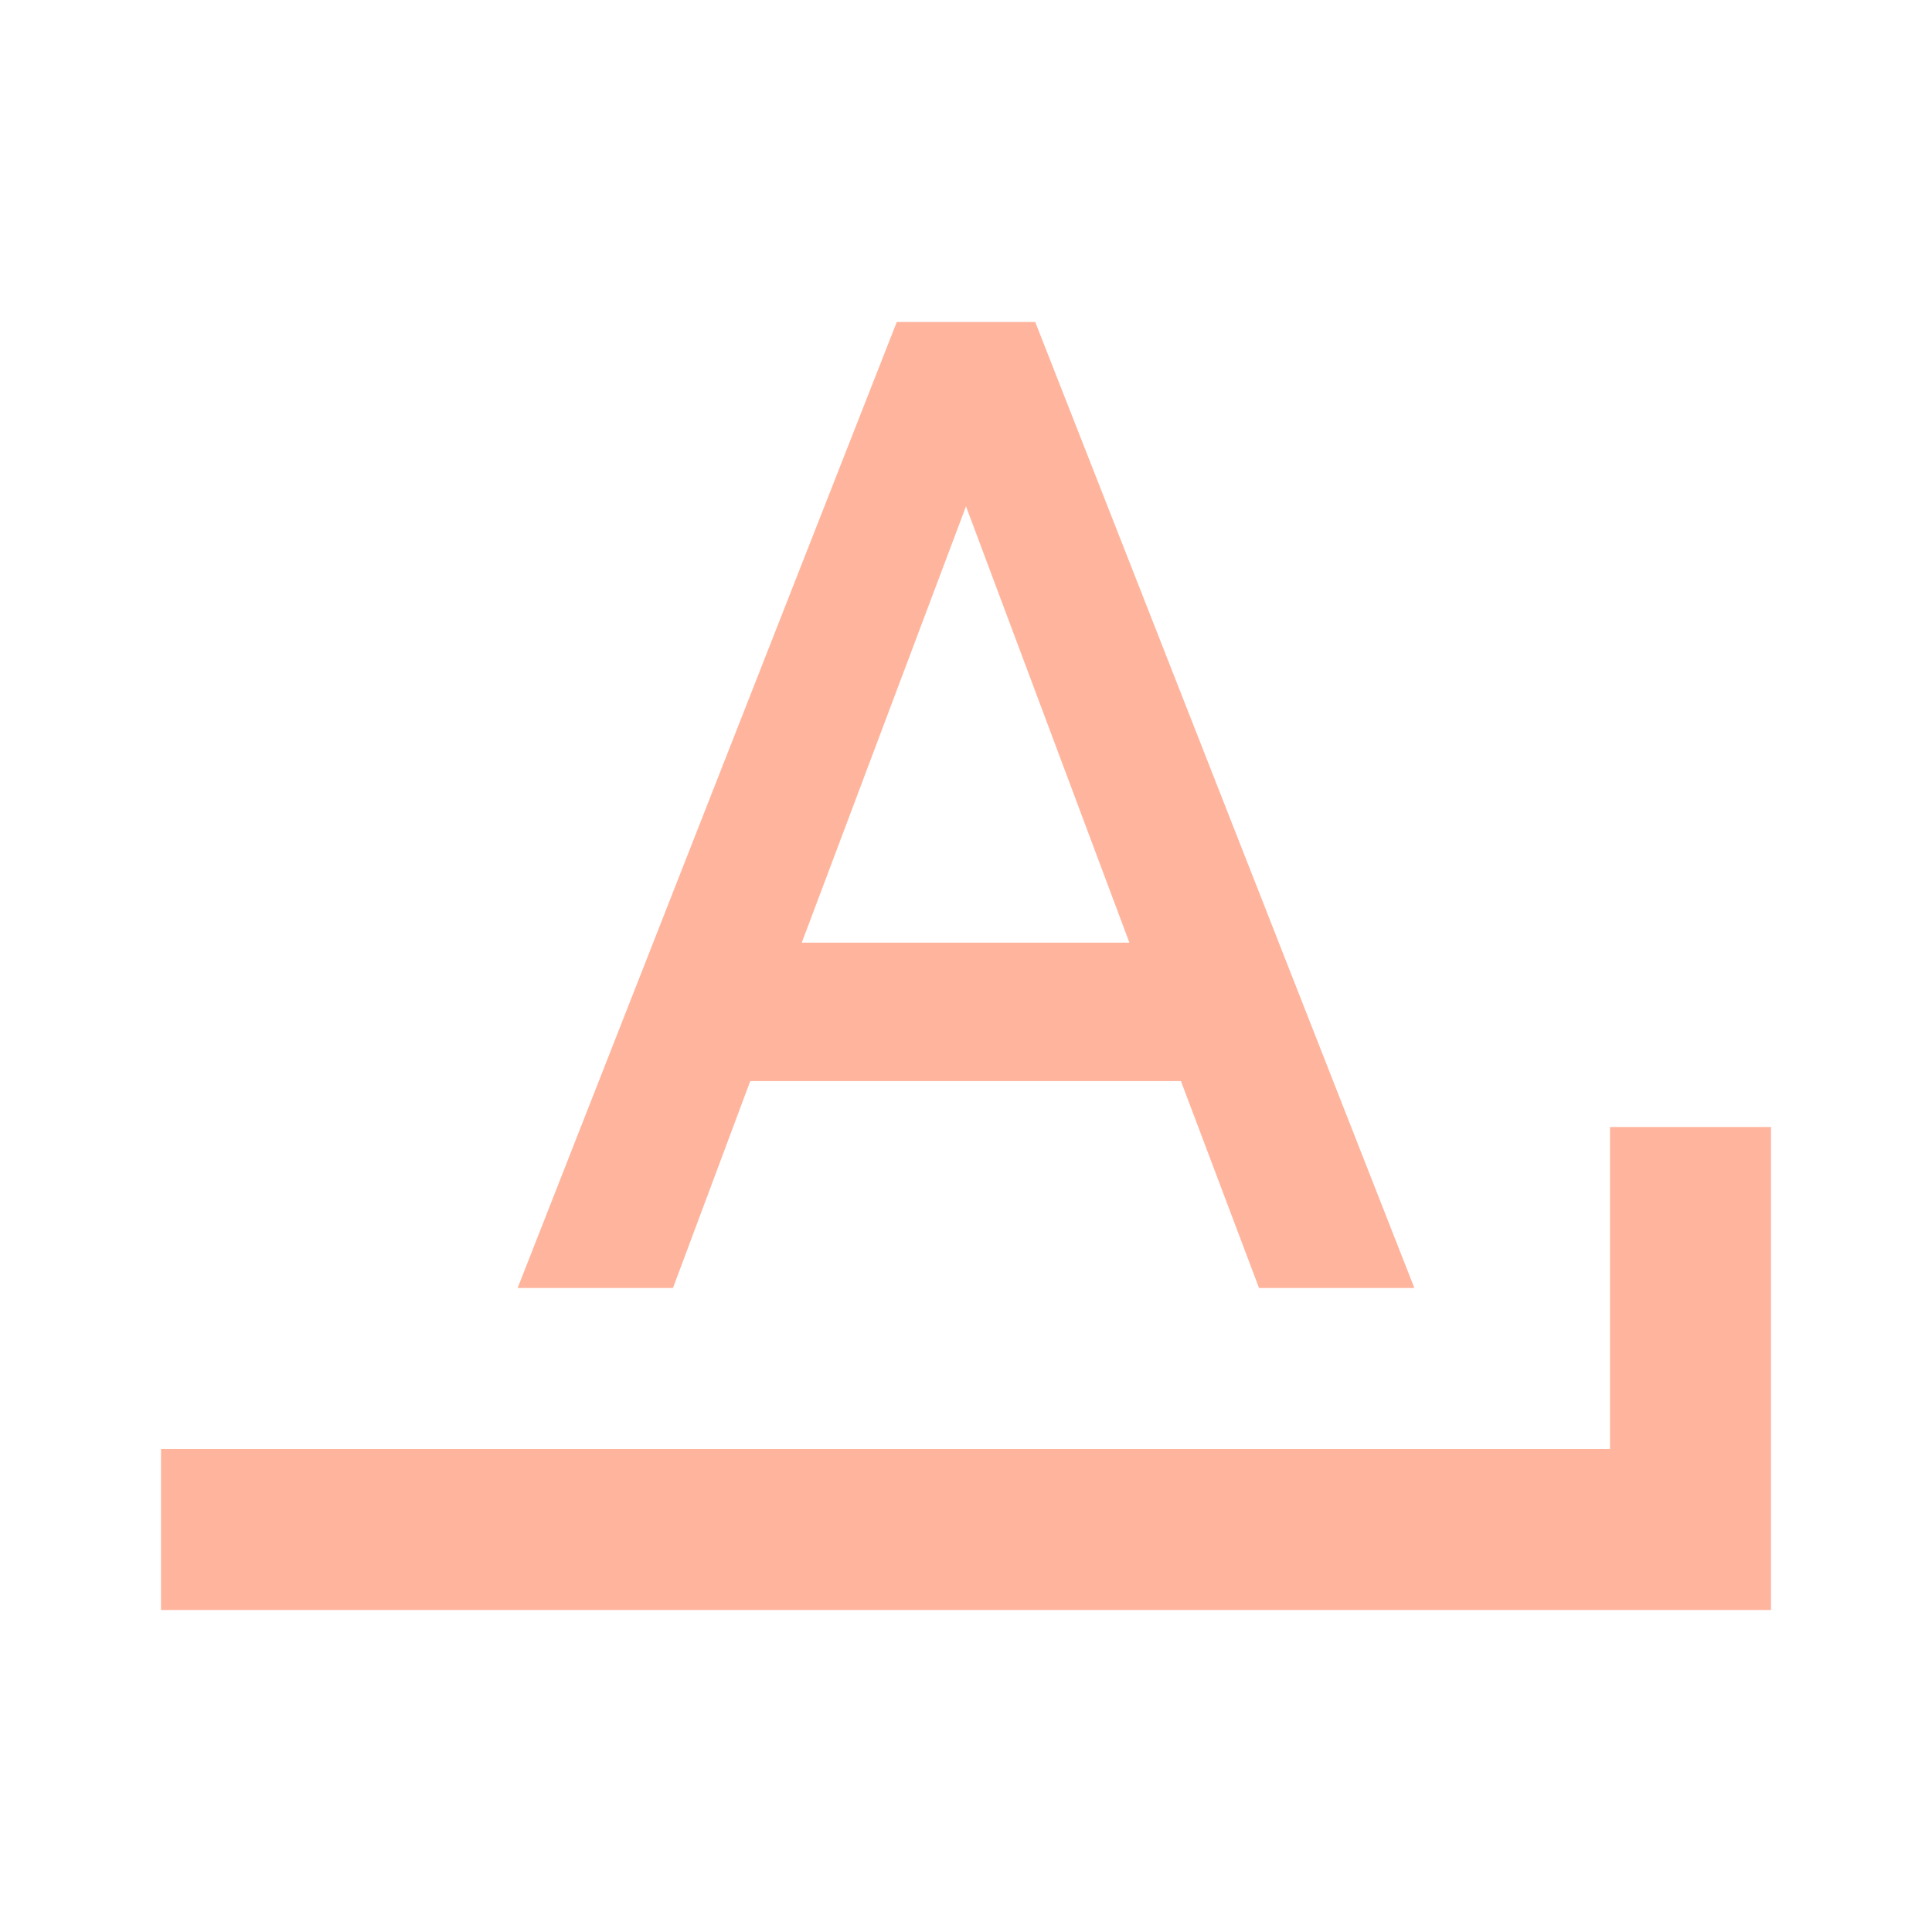
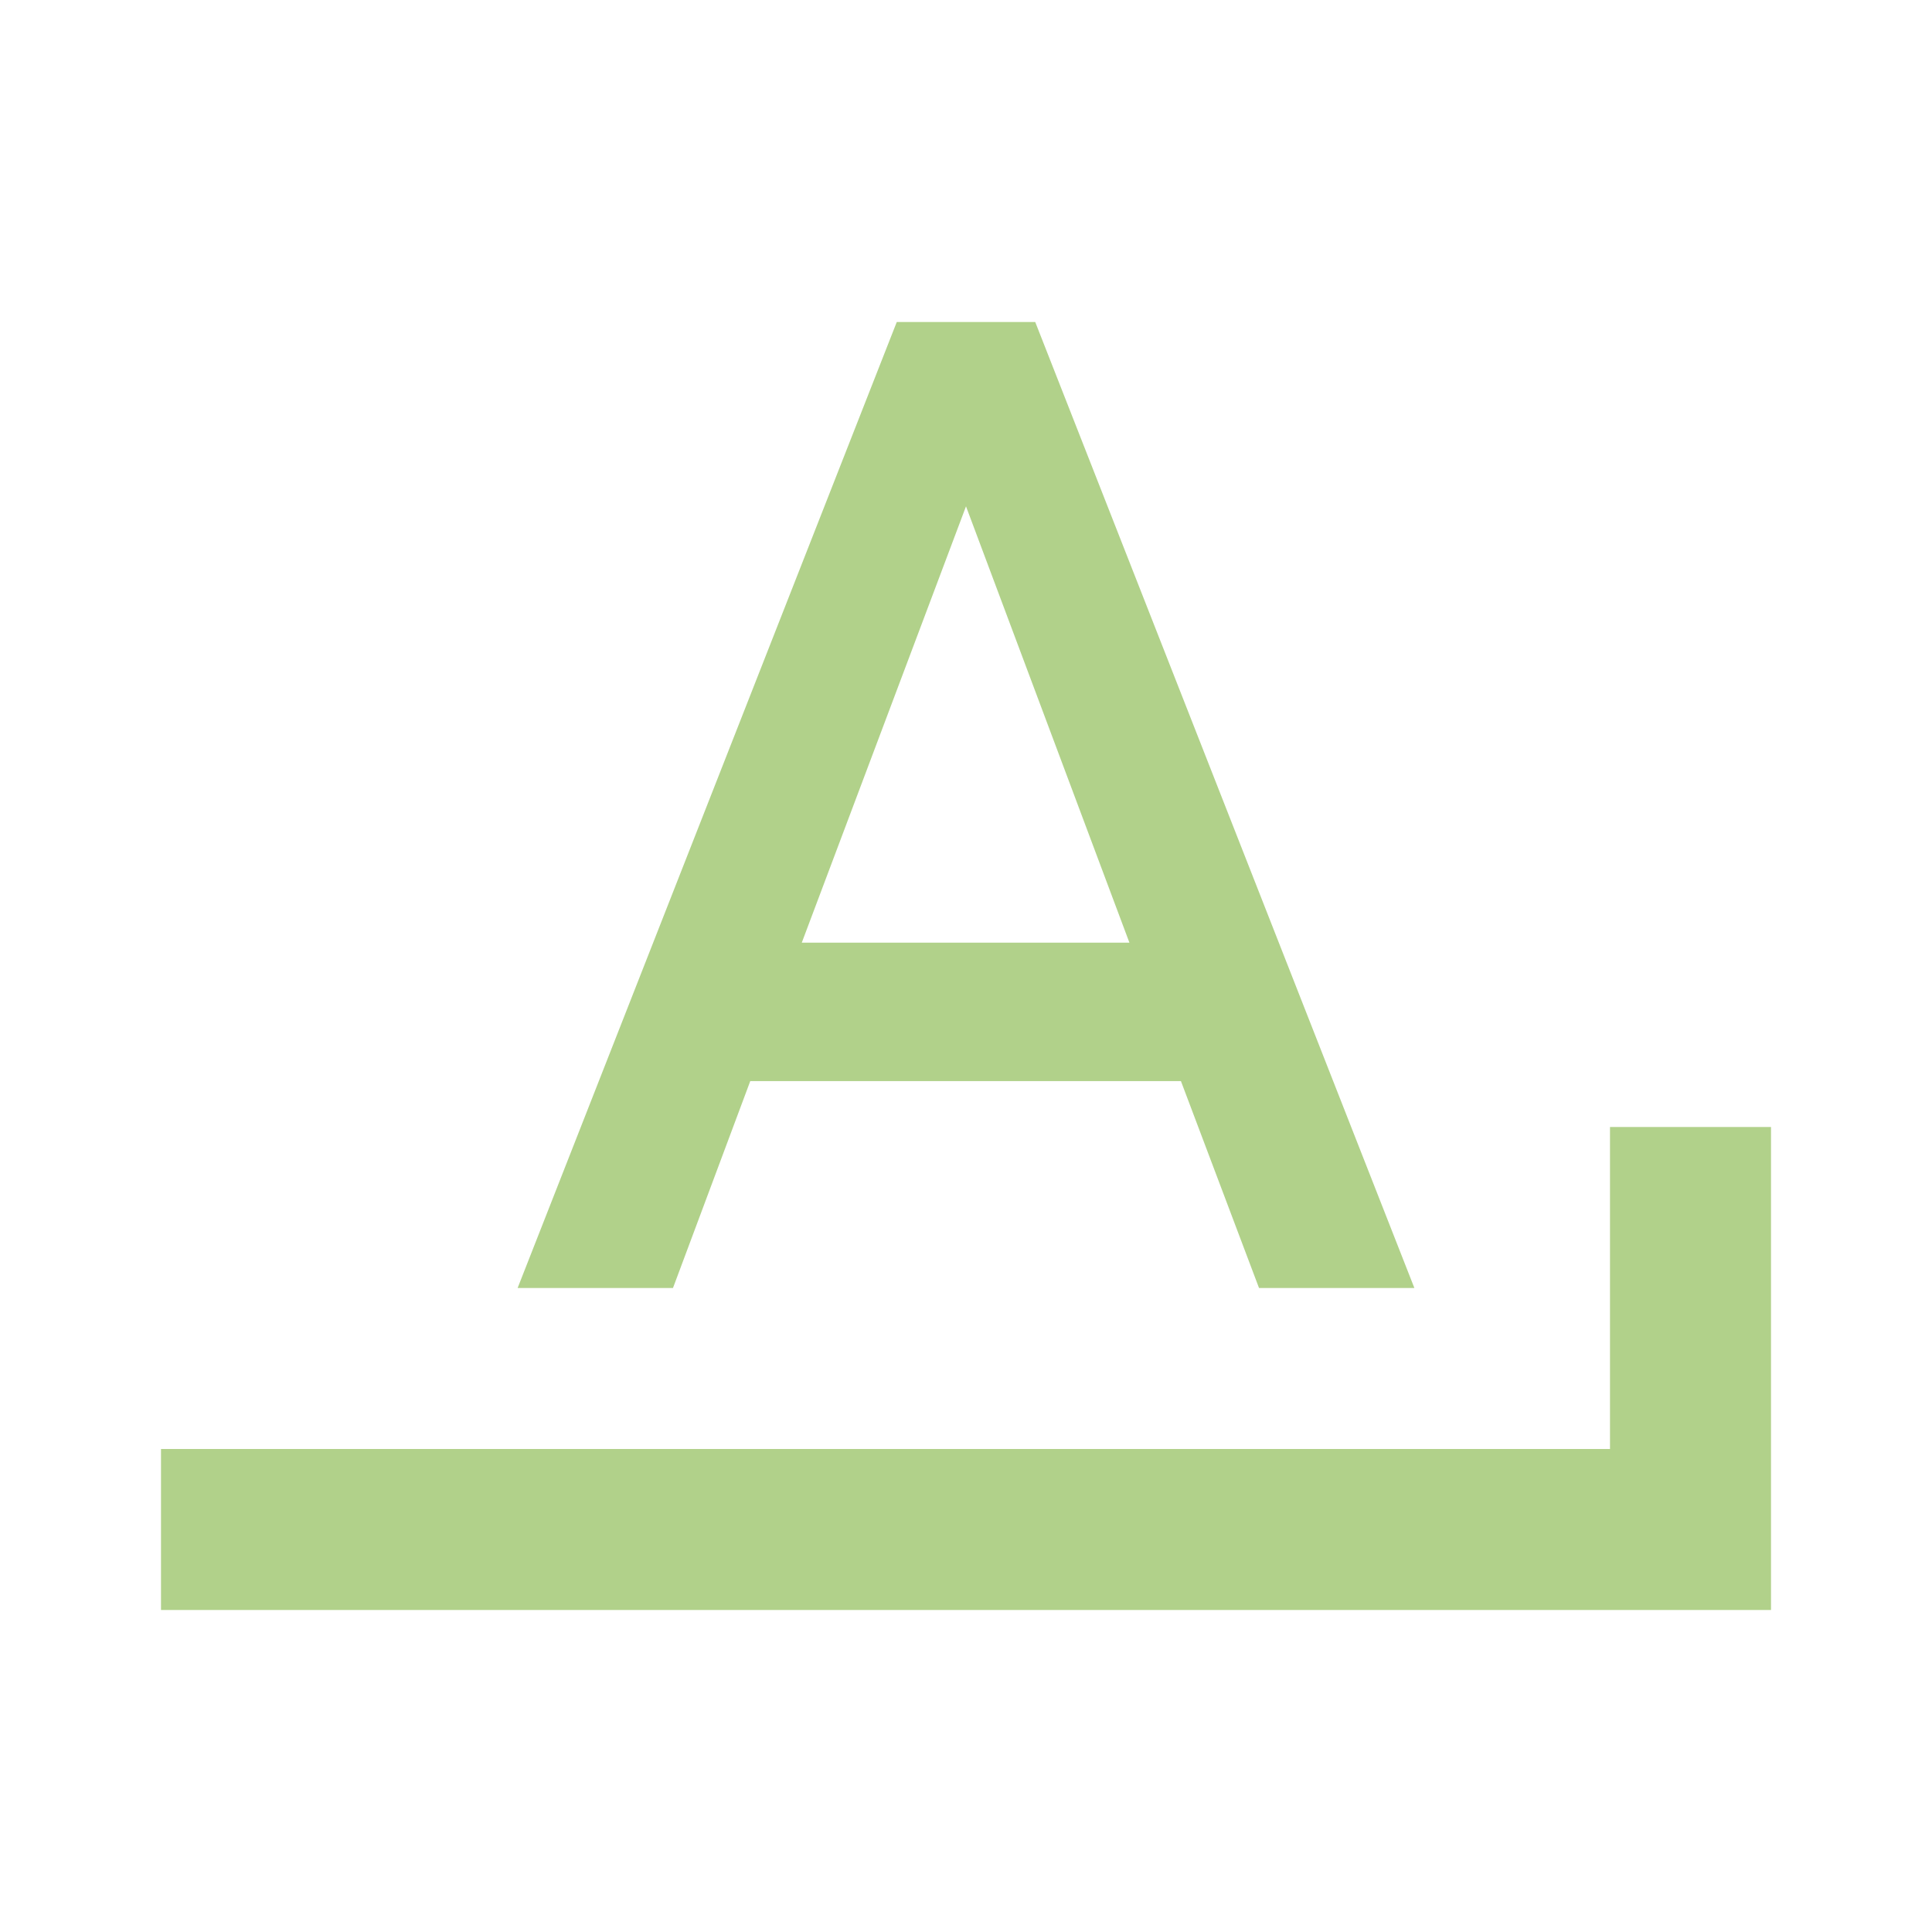
- <svg xmlns="http://www.w3.org/2000/svg" fill="#FFB59D" preserveAspectRatio="xMidYMid meet" id="mdi-format-letter-ends-with" viewBox="0 0 24 24">
+ <svg xmlns="http://www.w3.org/2000/svg" fill="#B1D18A" preserveAspectRatio="xMidYMid meet" id="mdi-format-letter-ends-with" viewBox="0 0 24 24">
  <path d="M11.14 4L6.43 16H8.36L9.32 13.43H14.67L15.64 16H17.57L12.86 4M12 6.29L14.03 11.71H9.96M20 14V18H2V20H22V14Z" />
</svg>
